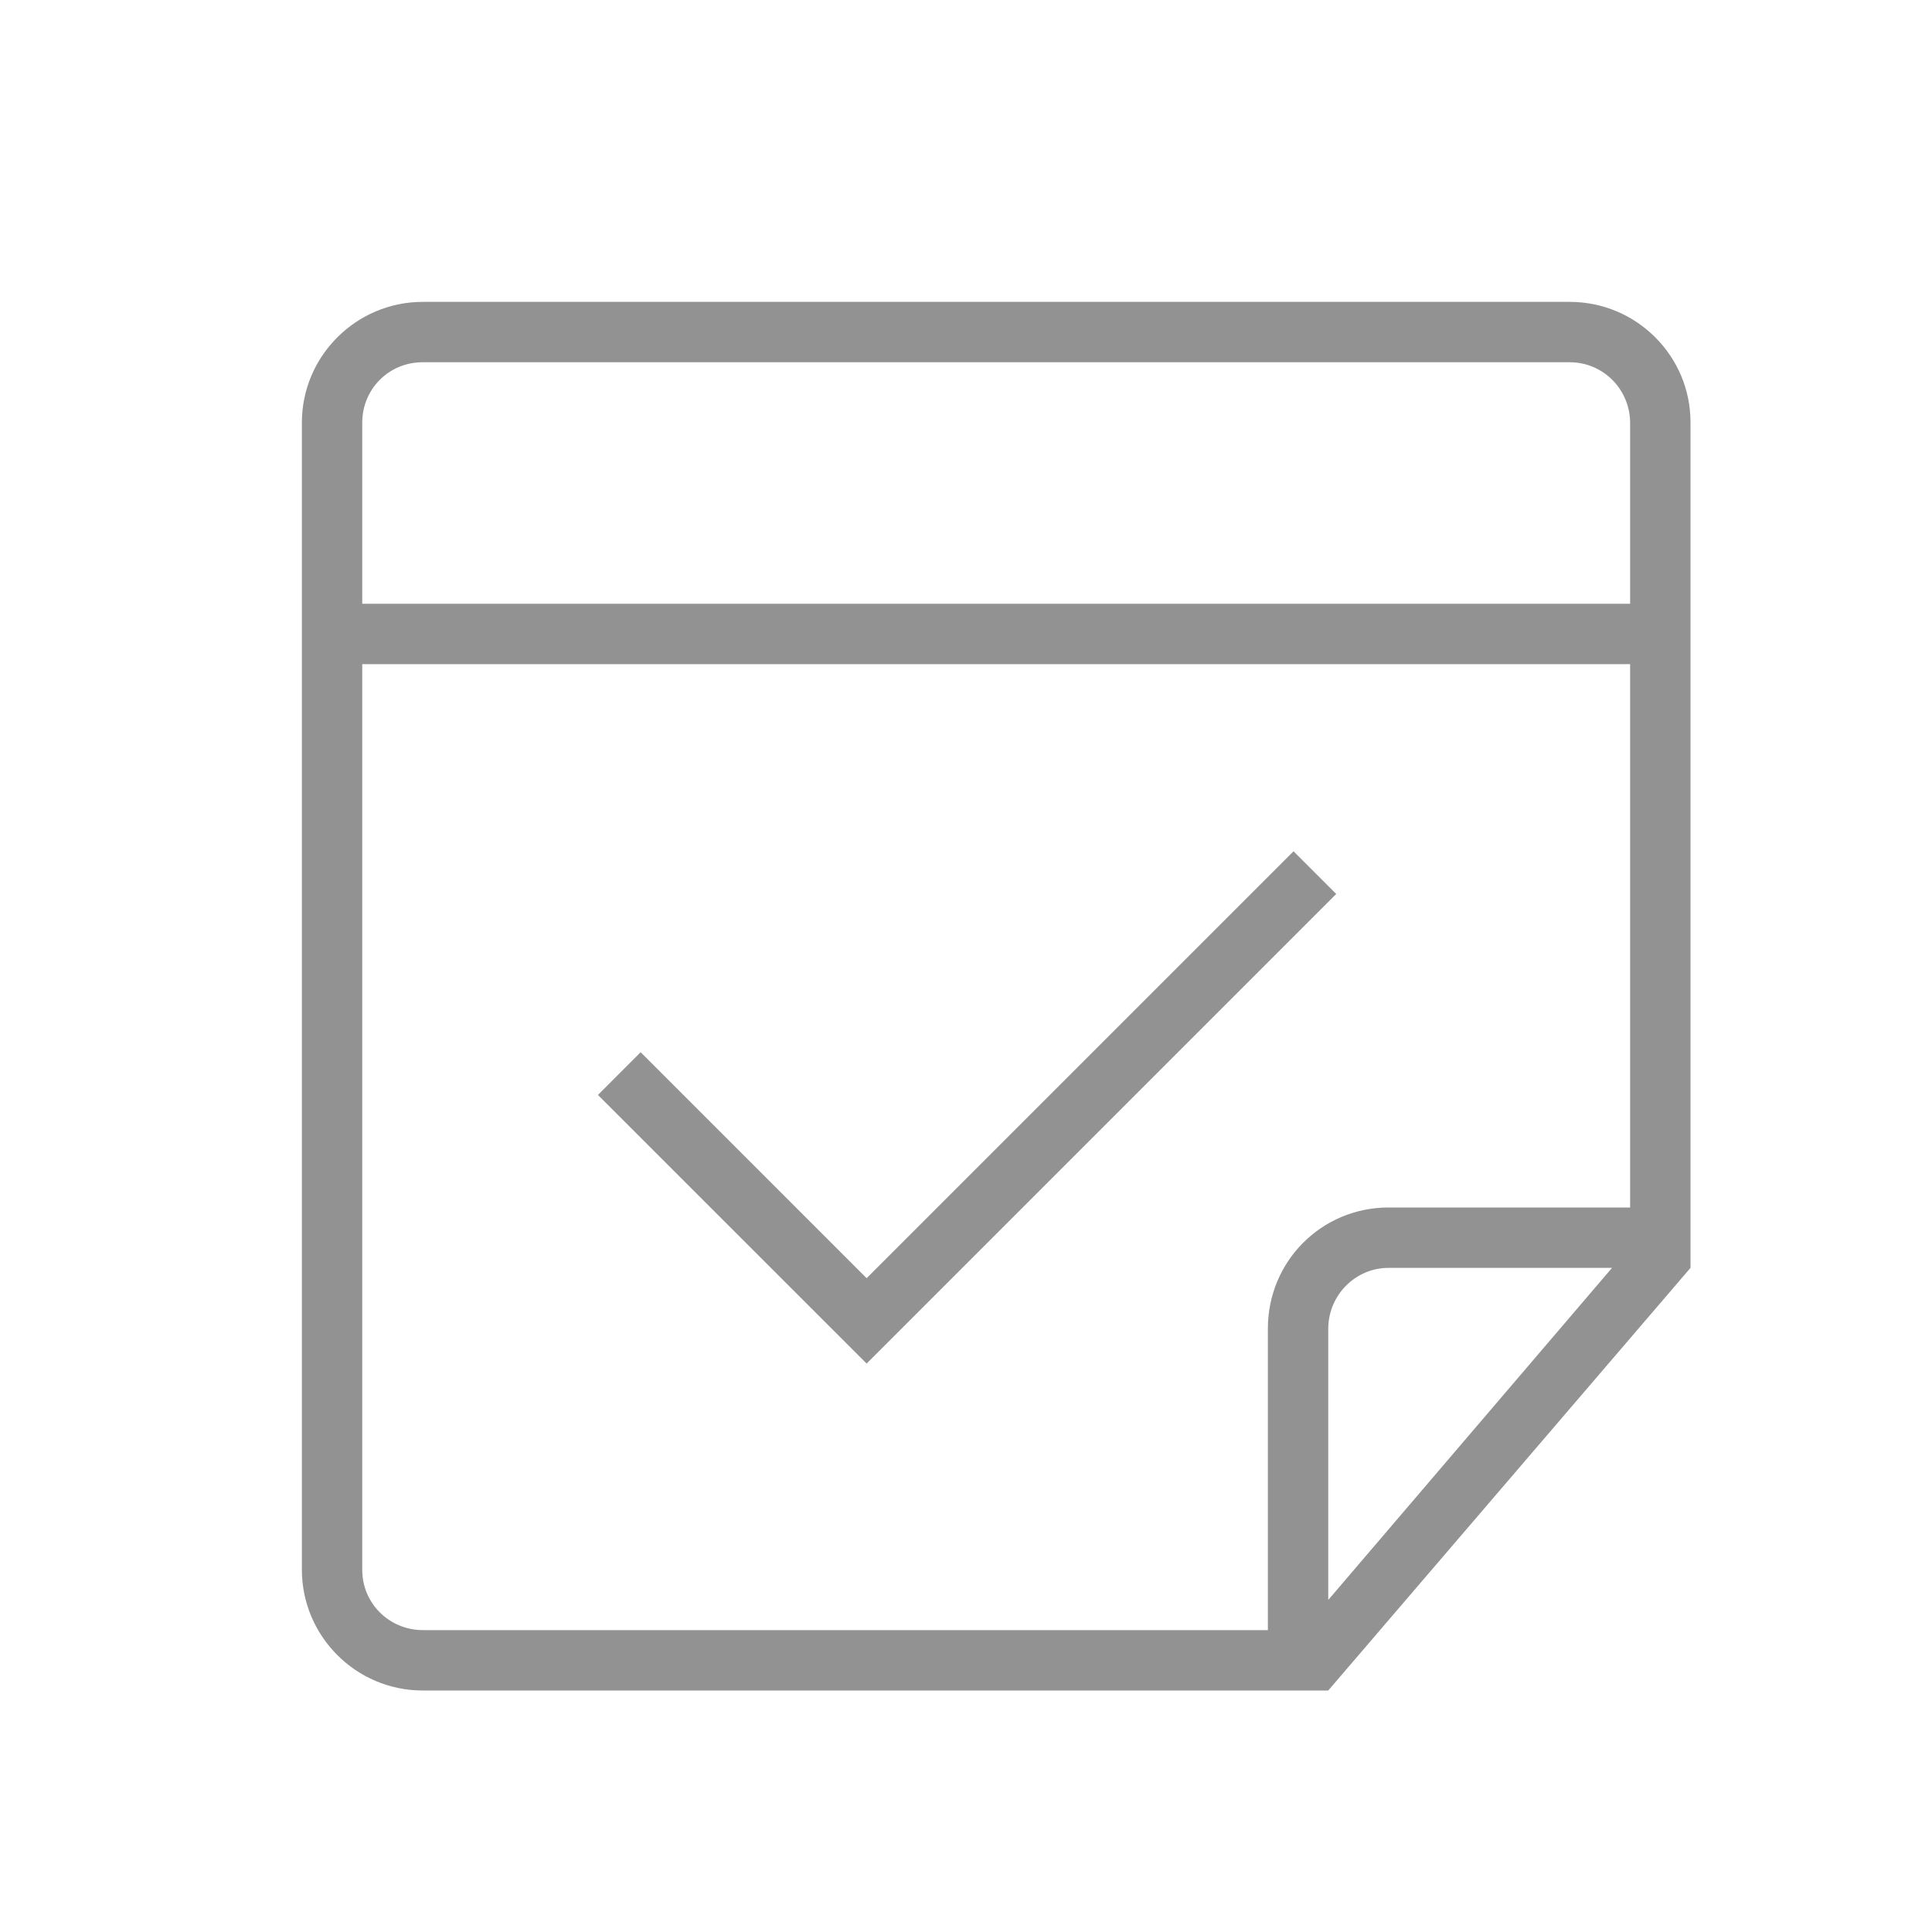
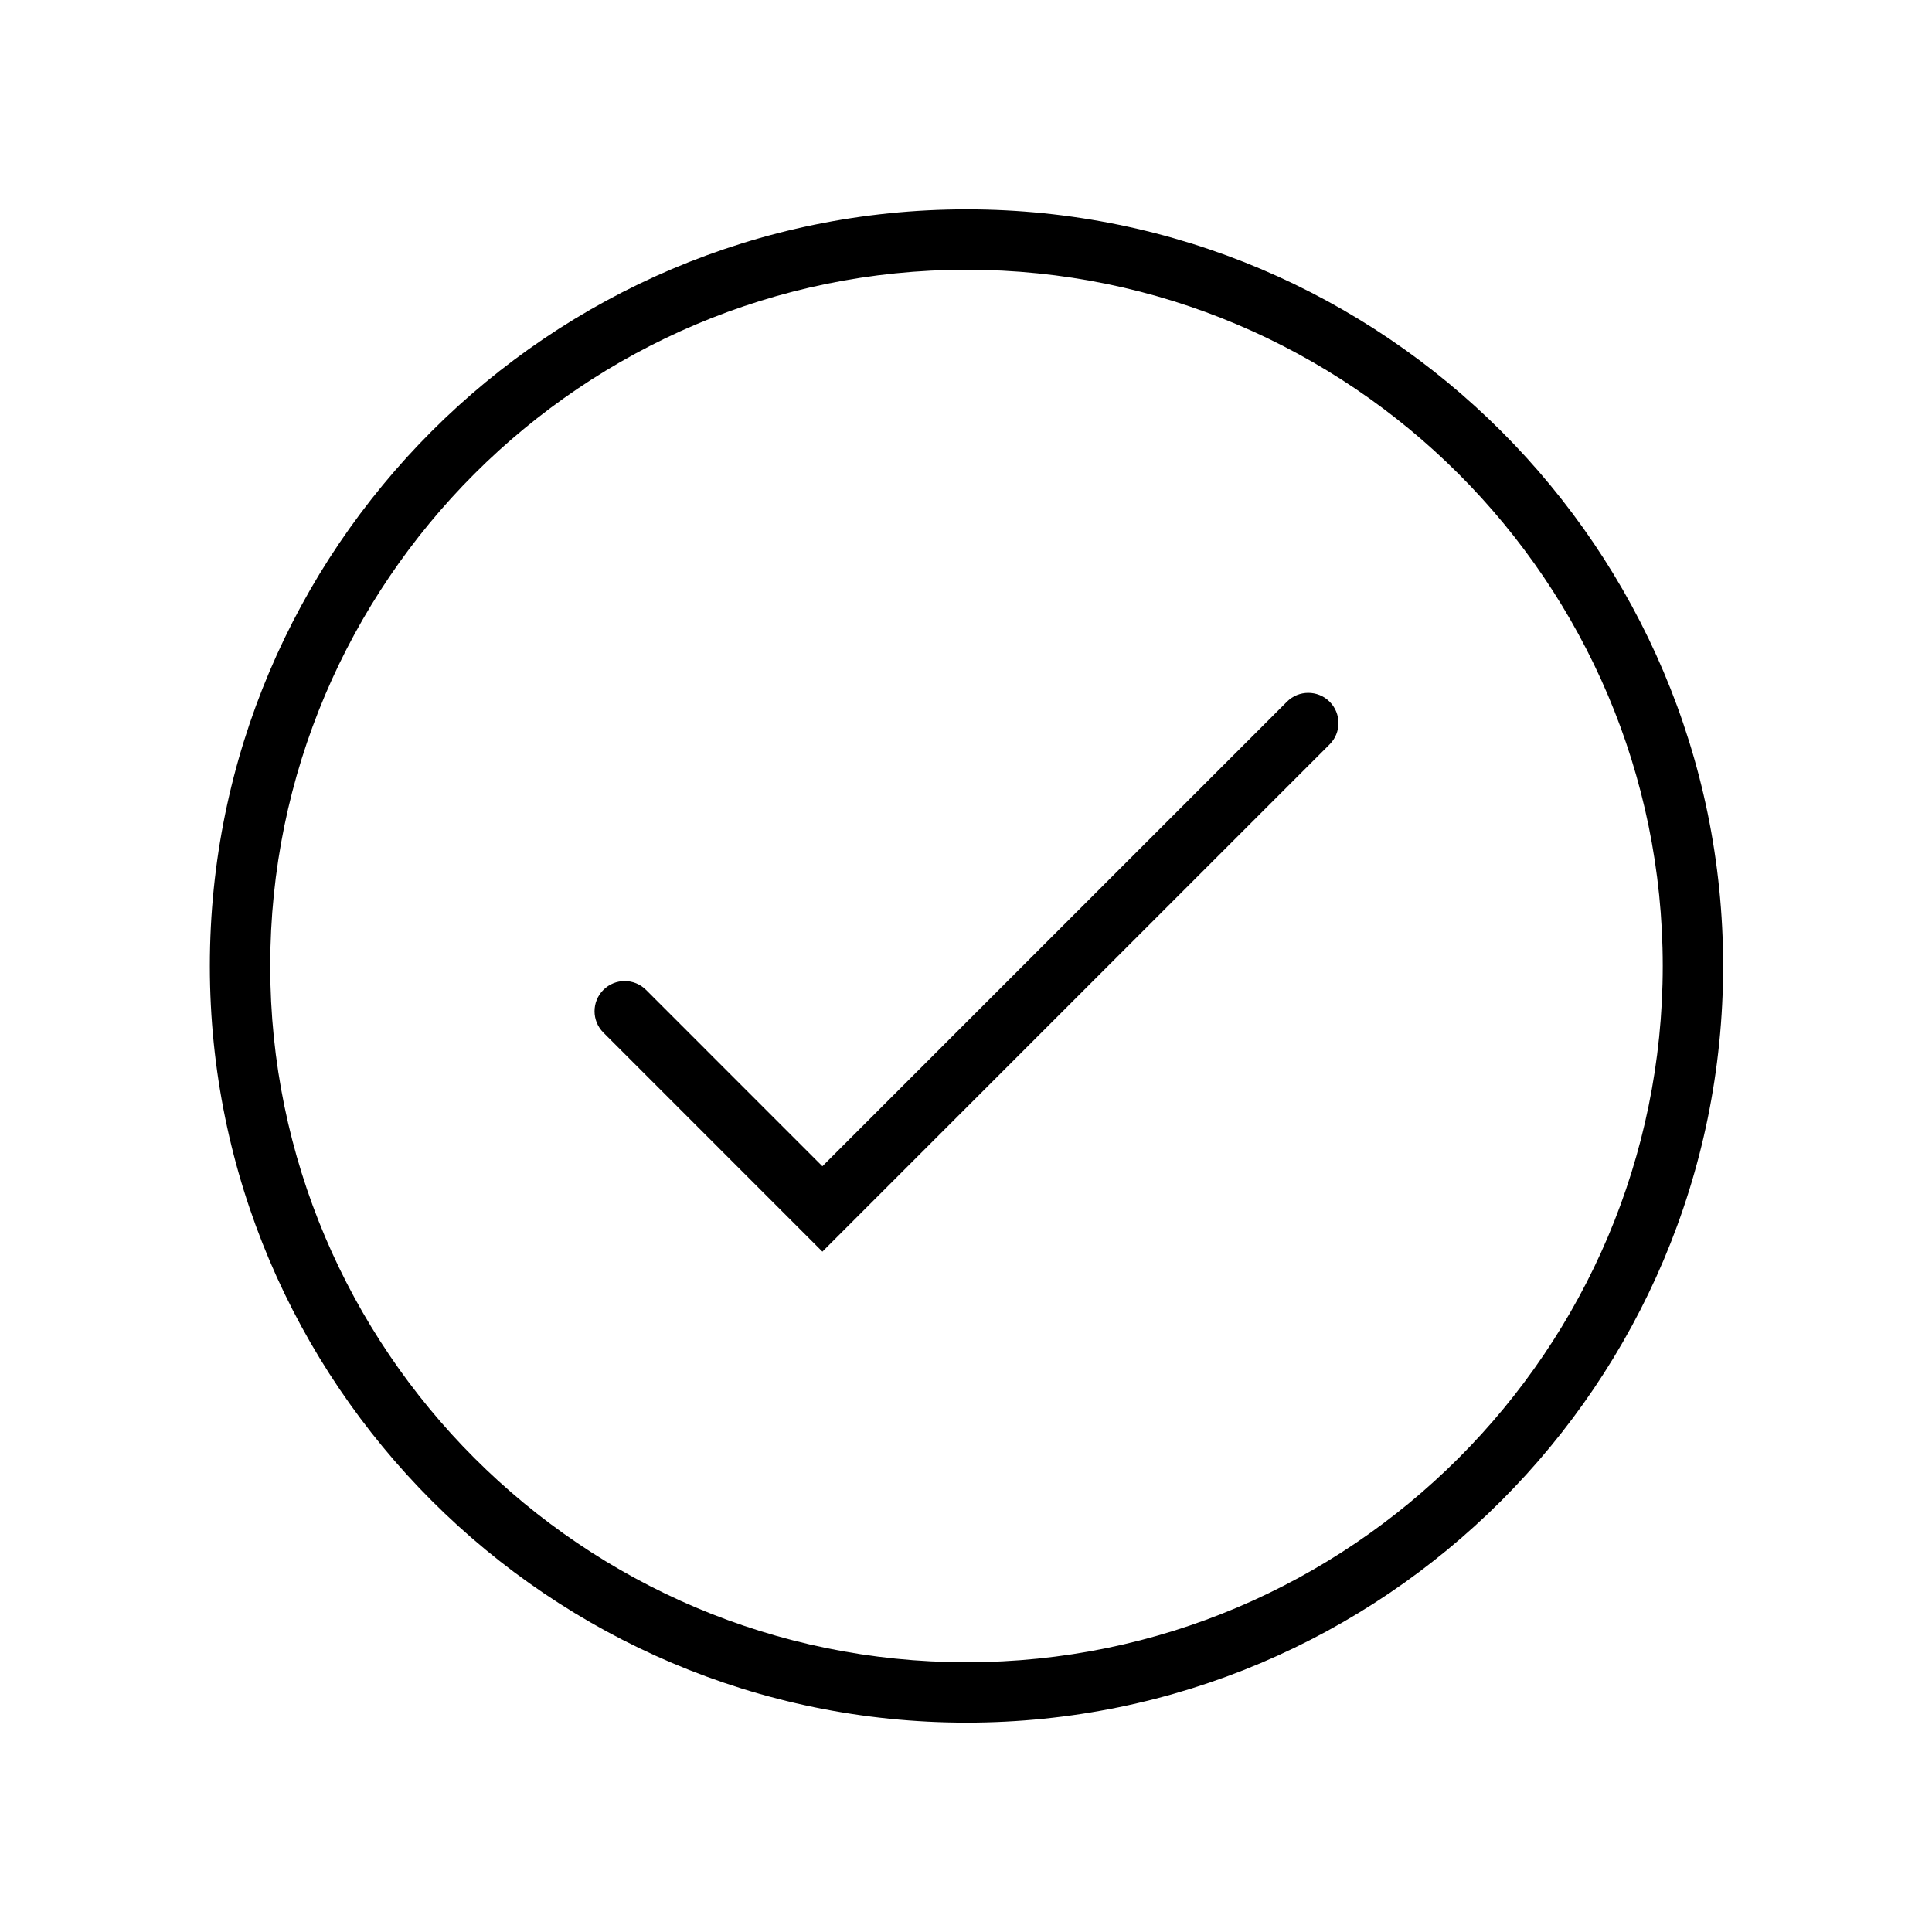
- <svg xmlns="http://www.w3.org/2000/svg" height="32px" version="1.1" viewBox="0 0 32 32" width="32px">
-   <defs />
-   <g fill="none" fill-rule="evenodd" id="Page-1" stroke="none" stroke-width="1">
-     <g fill="#929292" id="icon-46-note-checked">
-       <path d="M6,11 L6,26.001 C6,26.561 6.451,27 7.007,27 L21,27 L21,22.006 C21,20.887 21.894,20 22.998,20 L27,20 L27,11 L6,11 L6,11 L6,11 Z M6,10 L6,6.999 C6,6.447 6.439,6 6.999,6 L26.001,6 C26.553,6 27,6.45 27,7.007 L27,10 L6,10 L6,10 Z M21.5,28 L7,28 C5.895,28 5,27.098 5,25.999 L5,7.001 C5,5.896 5.902,5 7.001,5 L25.999,5 C27.104,5 28,5.895 28,6.994 L28,20.5 L28,21 L22,28 L21.5,28 L21.5,28 L21.5,28 Z M22,26.5 L22,22.009 C22,21.452 22.451,21 22.997,21 L26.7,21 L22,26.5 L22,26.5 Z M14.354,22.585 L22.132,14.807 L21.425,14.1 L14.354,21.171 L10.611,17.428 L9.904,18.136 L14.354,22.585 L14.354,22.585 Z" id="note-checked" />
+ <svg xmlns="http://www.w3.org/2000/svg" enable-background="new 0 0 128 128" height="128px" id="Layer_1" version="1.1" viewBox="0 0 128 128" width="128px" xml:space="preserve">
+   <g>
+     <g>
+       <path d="M85.263,46.49L54.485,77.267L42.804,65.584c-0.781-0.782-2.047-0.782-2.828-0.002c-0.781,0.782-0.781,2.048,0,2.829    l14.51,14.513l33.605-33.607c0.781-0.779,0.781-2.046,0-2.827C87.31,45.708,86.044,45.708,85.263,46.49z M64.032,13.871    c-27.642,0-50.129,22.488-50.129,50.126c0.002,27.642,22.49,50.131,50.131,50.131h0.004c27.638,0,50.123-22.489,50.123-50.131    C114.161,36.358,91.674,13.871,64.032,13.871z M64.038,110.128h-0.004c-25.435,0-46.129-20.694-46.131-46.131    c0-25.434,20.693-46.126,46.129-46.126s46.129,20.693,46.129,46.126C110.161,89.434,89.471,110.128,64.038,110.128z" />
    </g>
  </g>
</svg>
